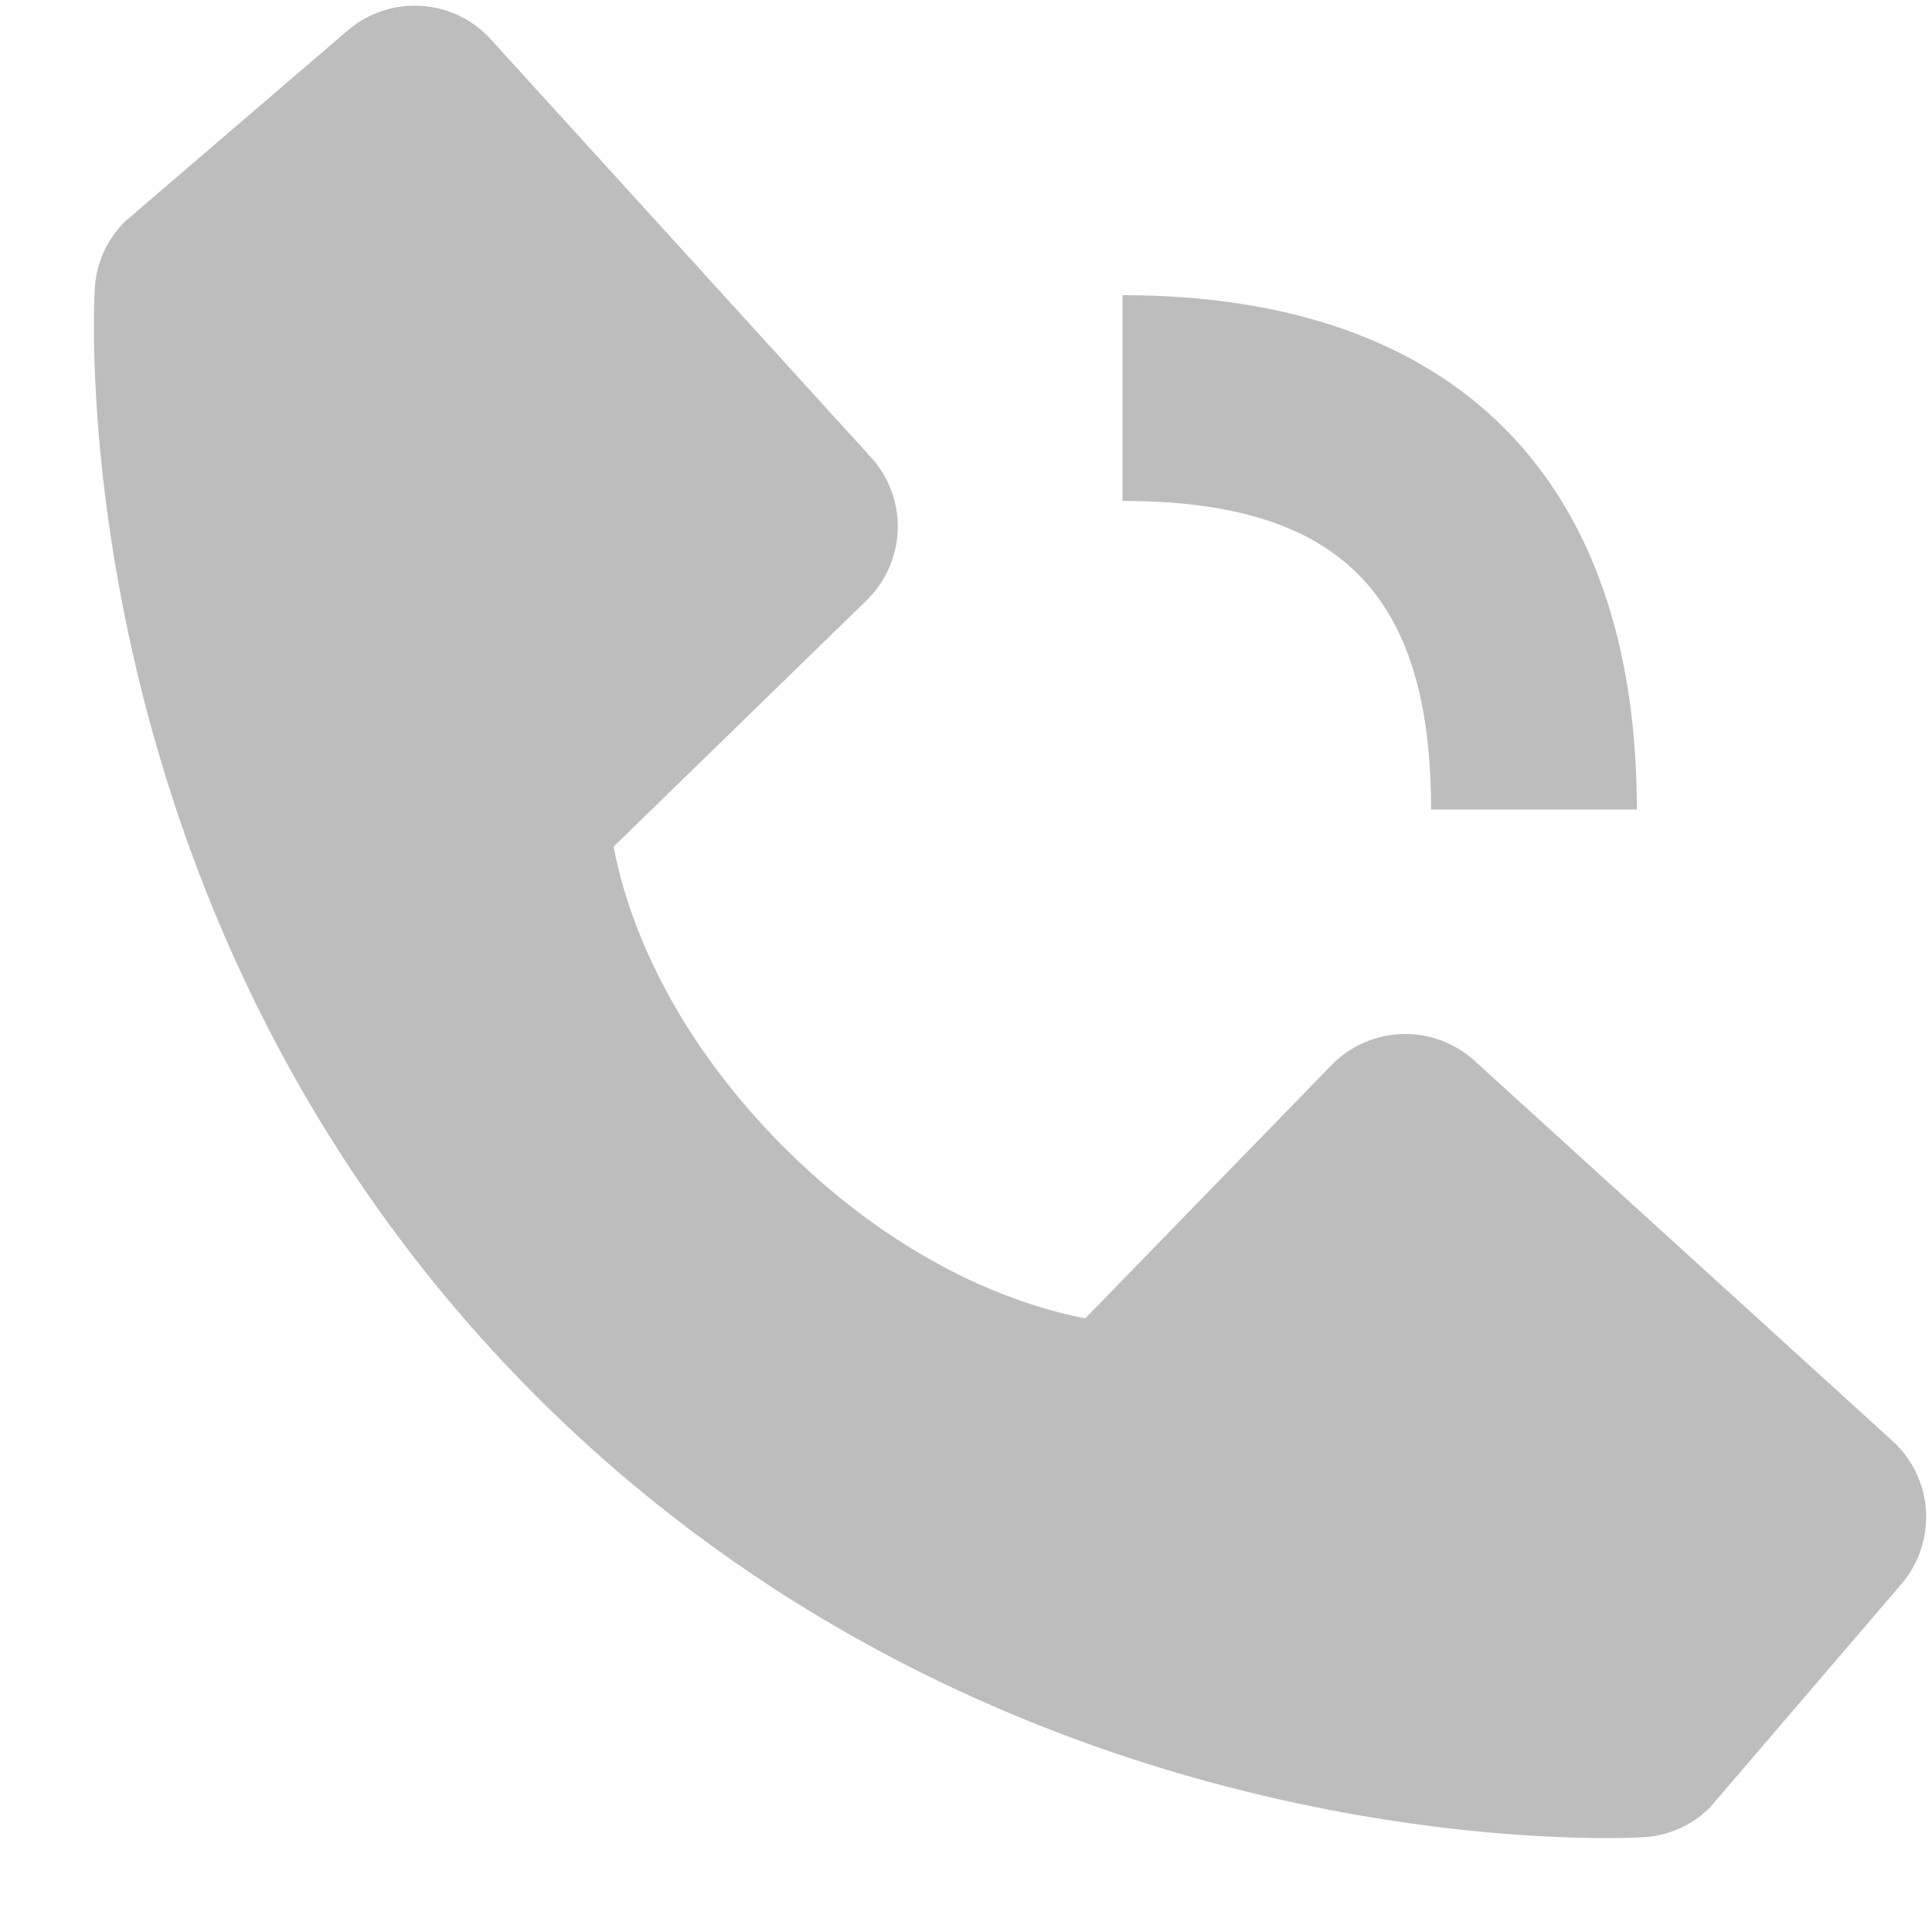
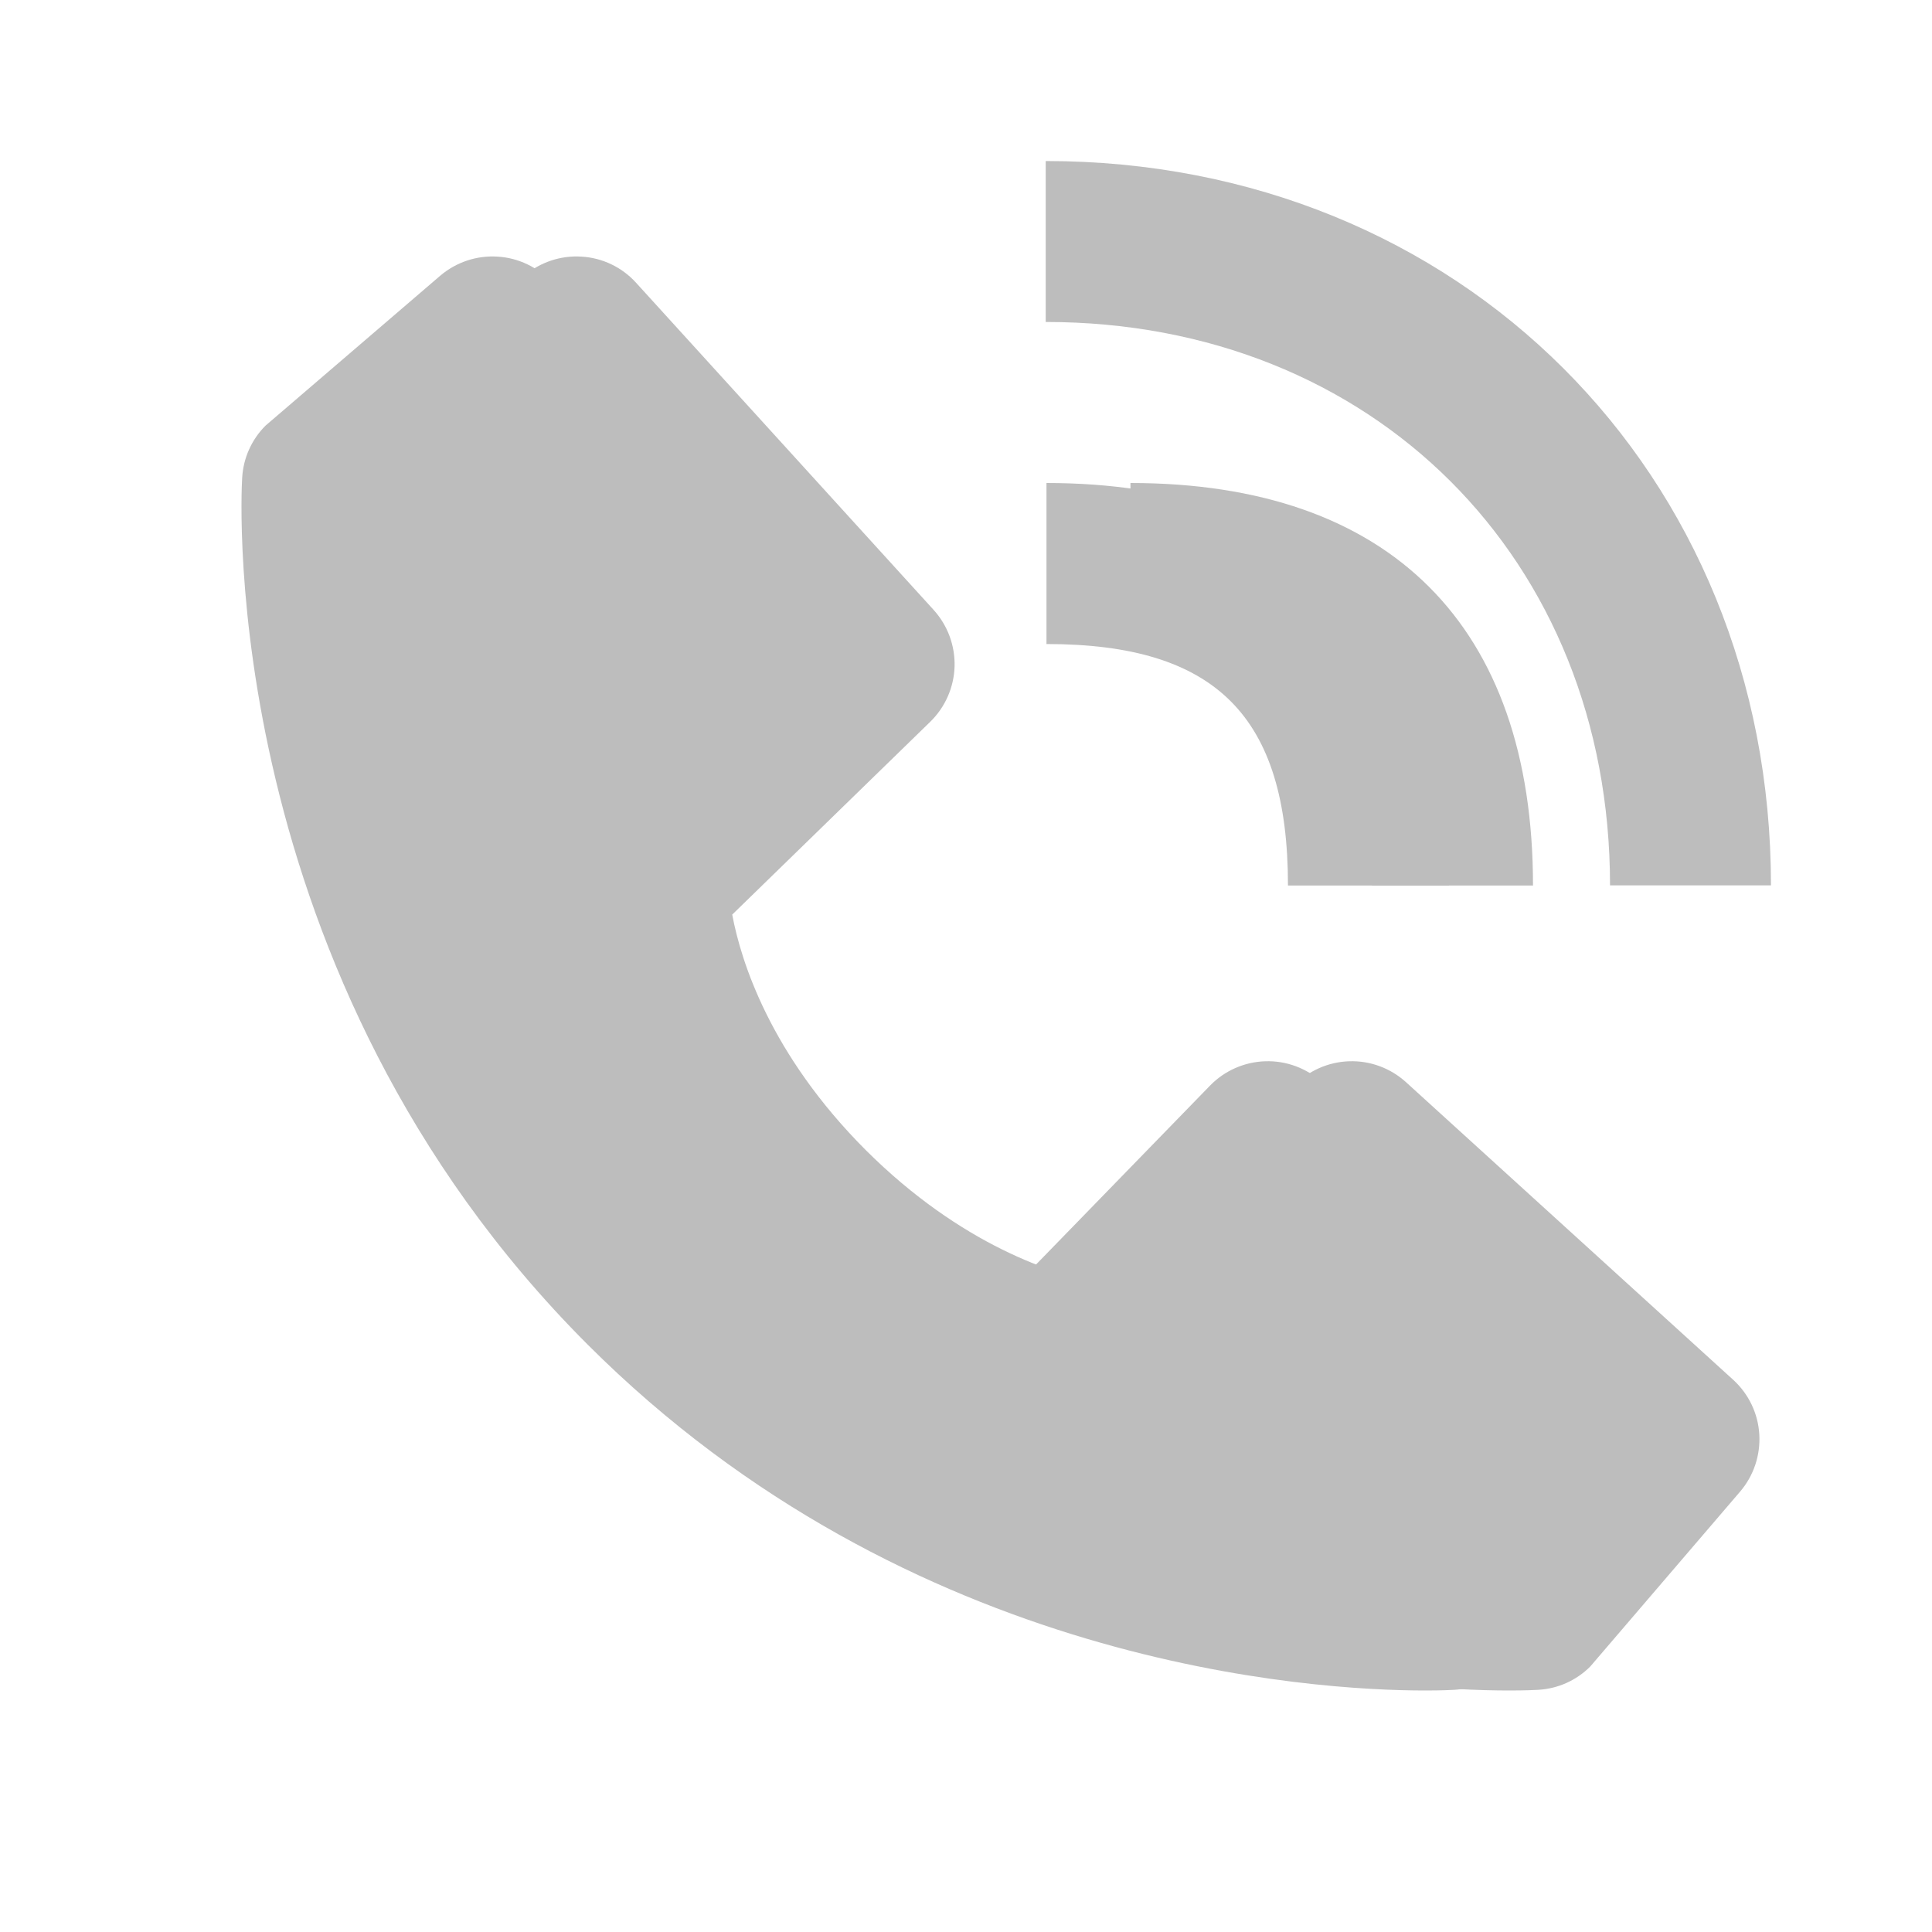
- <svg xmlns="http://www.w3.org/2000/svg" width="18" height="18" viewBox="0 0 18 18" fill="none">
-   <path d="M10.458 4.667C12.474 4.667 13.333 5.526 13.333 7.542H15.25C15.25 4.451 13.549 2.75 10.458 2.75V4.667ZM13.738 9.883C13.554 9.716 13.312 9.626 13.063 9.634C12.814 9.642 12.578 9.746 12.405 9.924L10.111 12.283C9.559 12.177 8.45 11.831 7.307 10.692C6.165 9.549 5.819 8.436 5.717 7.888L8.073 5.594C8.252 5.42 8.356 5.184 8.364 4.935C8.371 4.687 8.282 4.445 8.114 4.26L4.573 0.367C4.406 0.182 4.173 0.07 3.924 0.055C3.675 0.039 3.43 0.121 3.24 0.283L1.161 2.067C0.995 2.233 0.896 2.454 0.883 2.689C0.868 2.928 0.594 8.604 4.995 13.006C8.834 16.844 13.643 17.125 14.967 17.125C15.161 17.125 15.28 17.119 15.311 17.117C15.546 17.104 15.767 17.005 15.932 16.839L17.715 14.758C17.877 14.569 17.959 14.324 17.944 14.075C17.929 13.826 17.817 13.593 17.632 13.425L13.738 9.883Z" fill="#BDBDBD" />
+ <svg xmlns="http://www.w3.org/2000/svg" width="23" height="23" viewBox="0 0 23 23" fill="none">
+   <path d="M19.167 10.54H21.083C21.083 5.624 17.372 1.917 12.449 1.917V3.833C16.341 3.833 19.167 6.654 19.167 10.54Z" fill="#BDBDBD" />
+   <path d="M12.458 7.667C14.474 7.667 15.333 8.526 15.333 10.542H17.25C17.25 7.451 15.549 5.75 12.458 5.75V7.667ZM15.738 12.883C15.554 12.716 15.312 12.626 15.063 12.634C14.814 12.642 14.578 12.746 14.405 12.924L12.111 15.283C11.559 15.177 10.45 14.831 9.307 13.692C8.165 12.549 7.819 11.436 7.717 10.888L10.073 8.594C10.252 8.42 10.356 8.184 10.364 7.935C10.371 7.687 10.282 7.445 10.114 7.26L6.573 3.367C6.406 3.182 6.173 3.07 5.924 3.055C5.675 3.039 5.43 3.121 5.24 3.283L3.161 5.067C2.995 5.233 2.896 5.454 2.883 5.689C2.868 5.928 2.594 11.604 6.995 16.006C10.834 19.844 15.643 20.125 16.967 20.125C17.161 20.125 17.28 20.119 17.311 20.117C17.546 20.104 17.767 20.005 17.932 19.839L19.715 17.758C19.877 17.569 19.959 17.324 19.944 17.075C19.929 16.826 19.817 16.593 19.632 16.425L15.738 12.883Z" fill="#BDBDBD" />
+   <path d="M13.458 7.667C15.474 7.667 16.333 8.526 16.333 10.542H18.25C18.25 7.451 16.549 5.75 13.458 5.75V7.667ZM16.738 12.883C16.554 12.716 16.312 12.626 16.063 12.634C15.814 12.642 15.578 12.746 15.405 12.924L13.111 15.283C12.559 15.177 11.45 14.831 10.307 13.692C9.165 12.549 8.819 11.436 8.717 10.888L11.073 8.594C11.252 8.42 11.356 8.184 11.364 7.935C11.371 7.687 11.282 7.445 11.114 7.26L7.573 3.367C7.406 3.182 7.173 3.07 6.924 3.055C6.675 3.039 6.43 3.121 6.24 3.283L4.161 5.067C3.995 5.233 3.896 5.454 3.883 5.689C3.868 5.928 3.594 11.604 7.995 16.006C11.834 19.844 16.643 20.125 17.967 20.125C18.161 20.125 18.28 20.119 18.311 20.117C18.546 20.104 18.767 20.005 18.932 19.839L20.715 17.758C20.877 17.569 20.959 17.324 20.944 17.075C20.929 16.826 20.817 16.593 20.632 16.425L16.738 12.883Z" fill="#BDBDBD" />
</svg>
